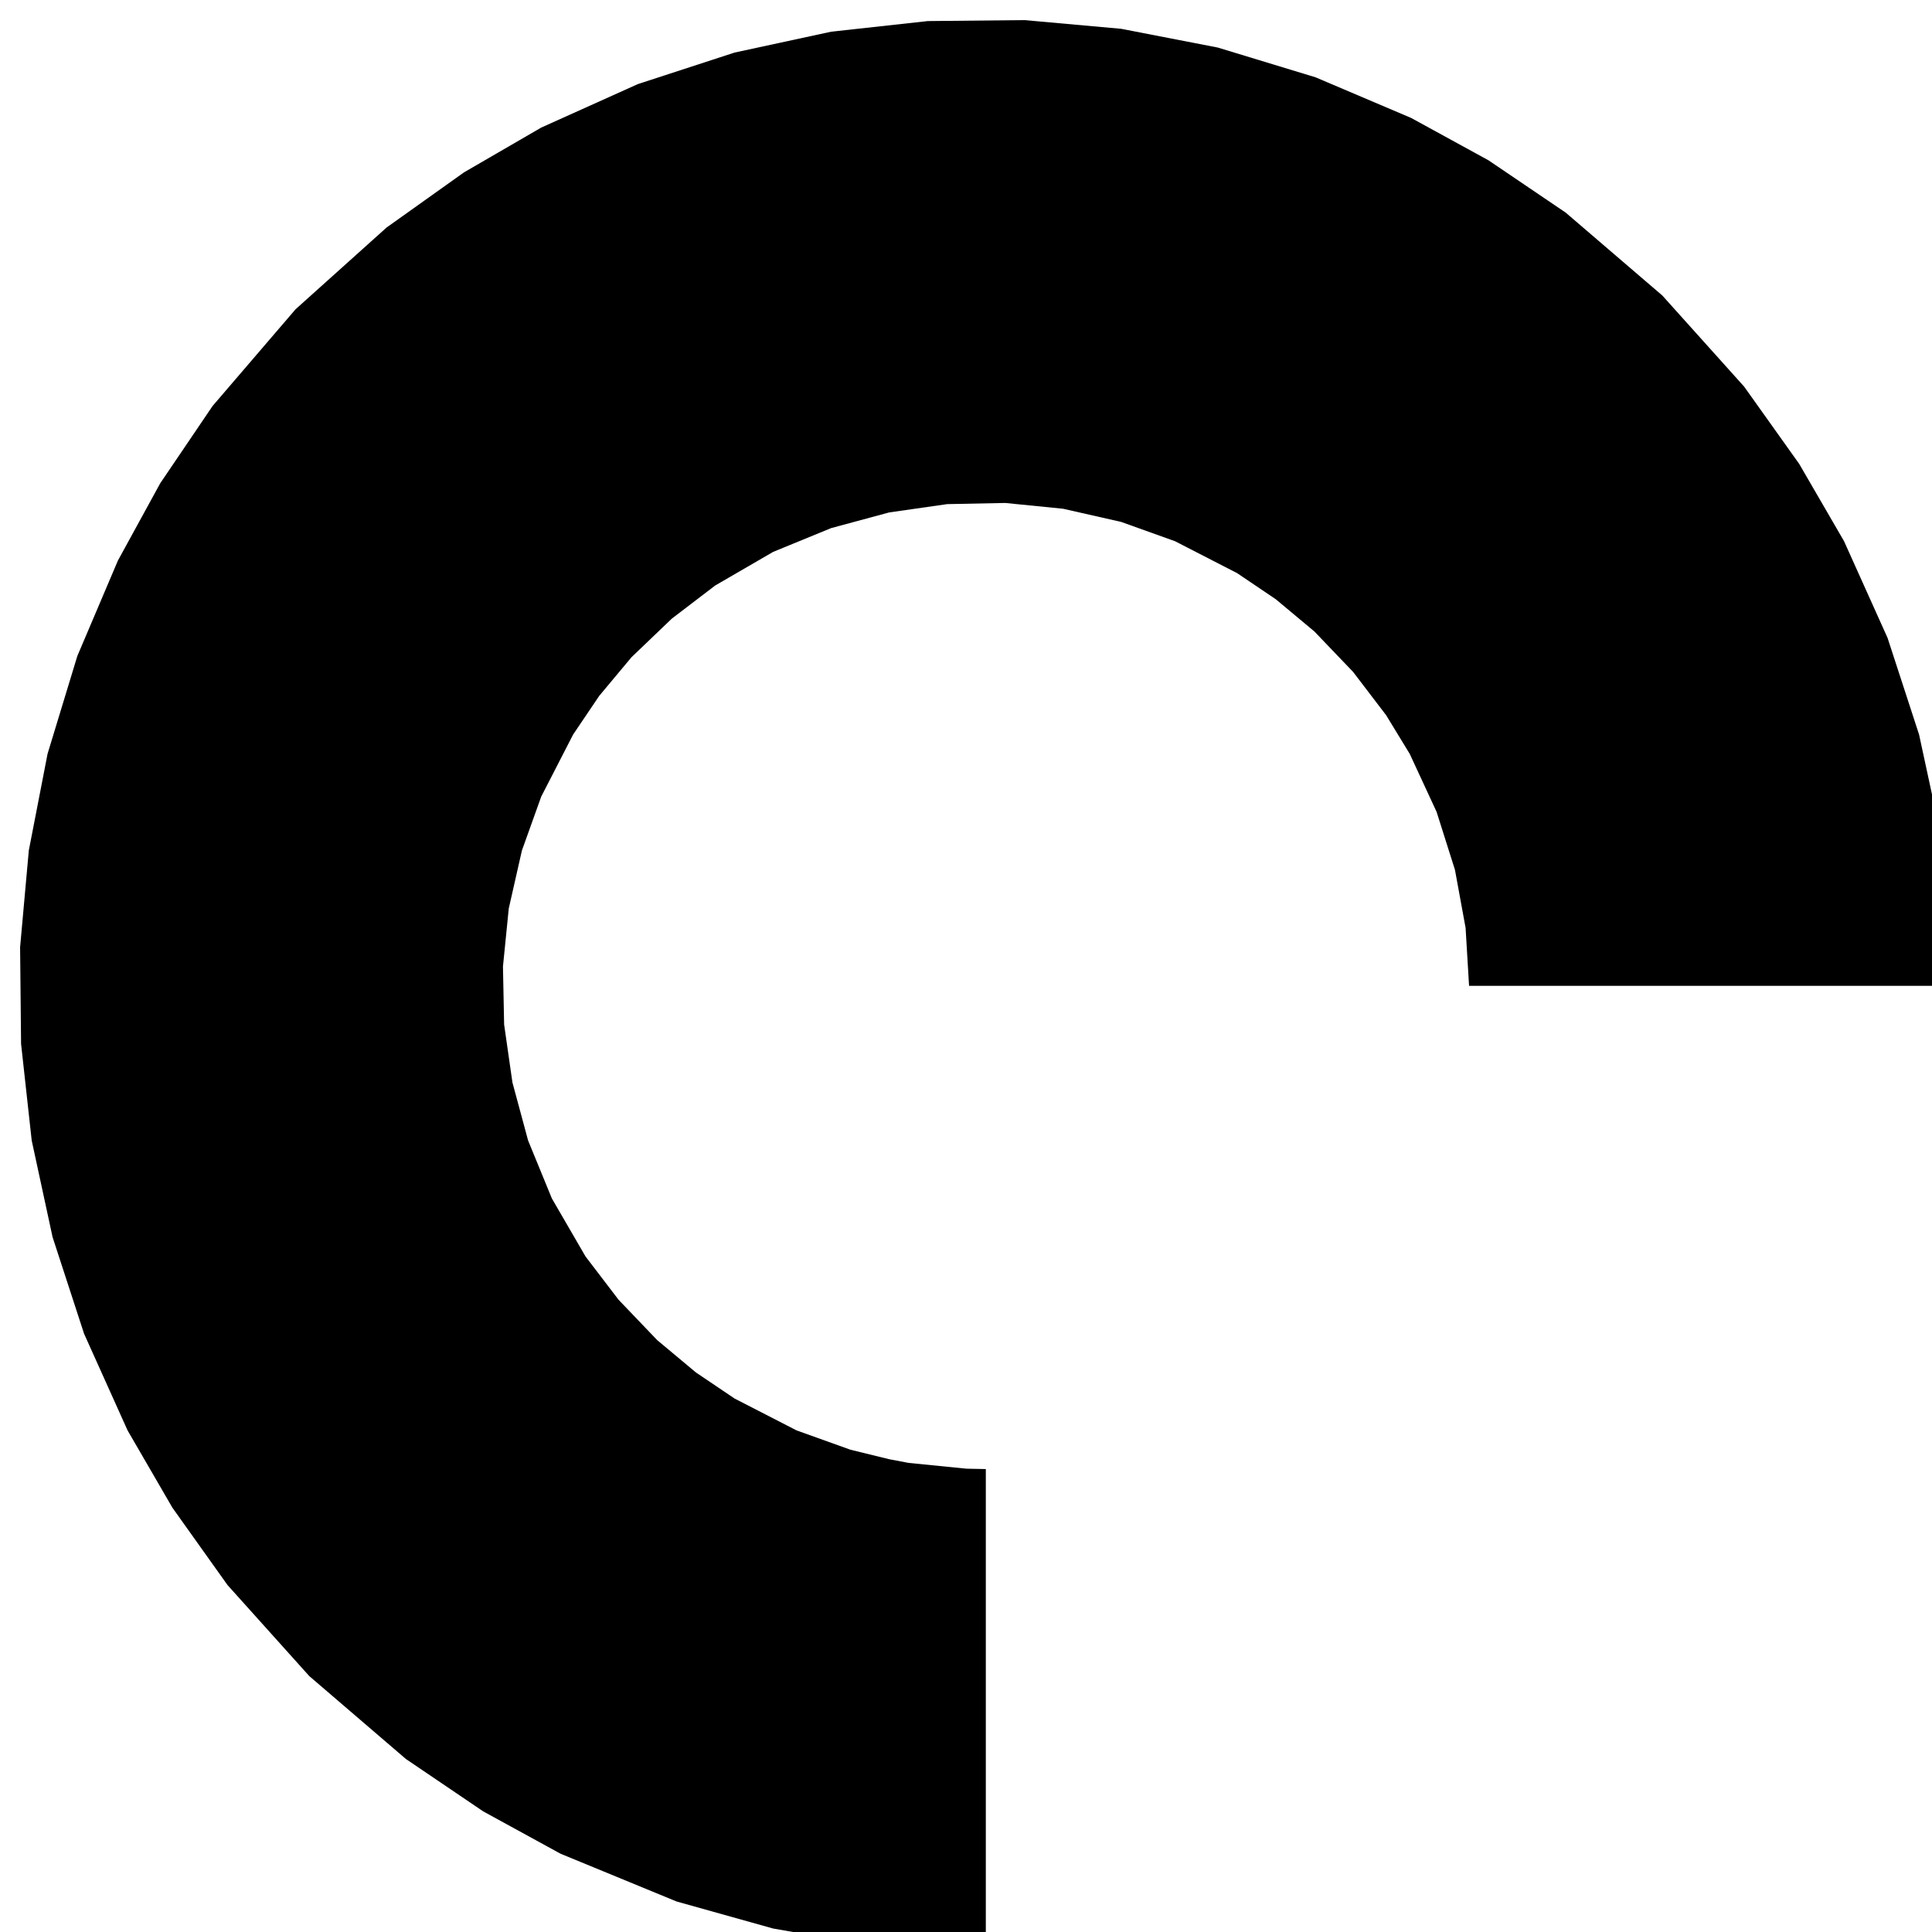
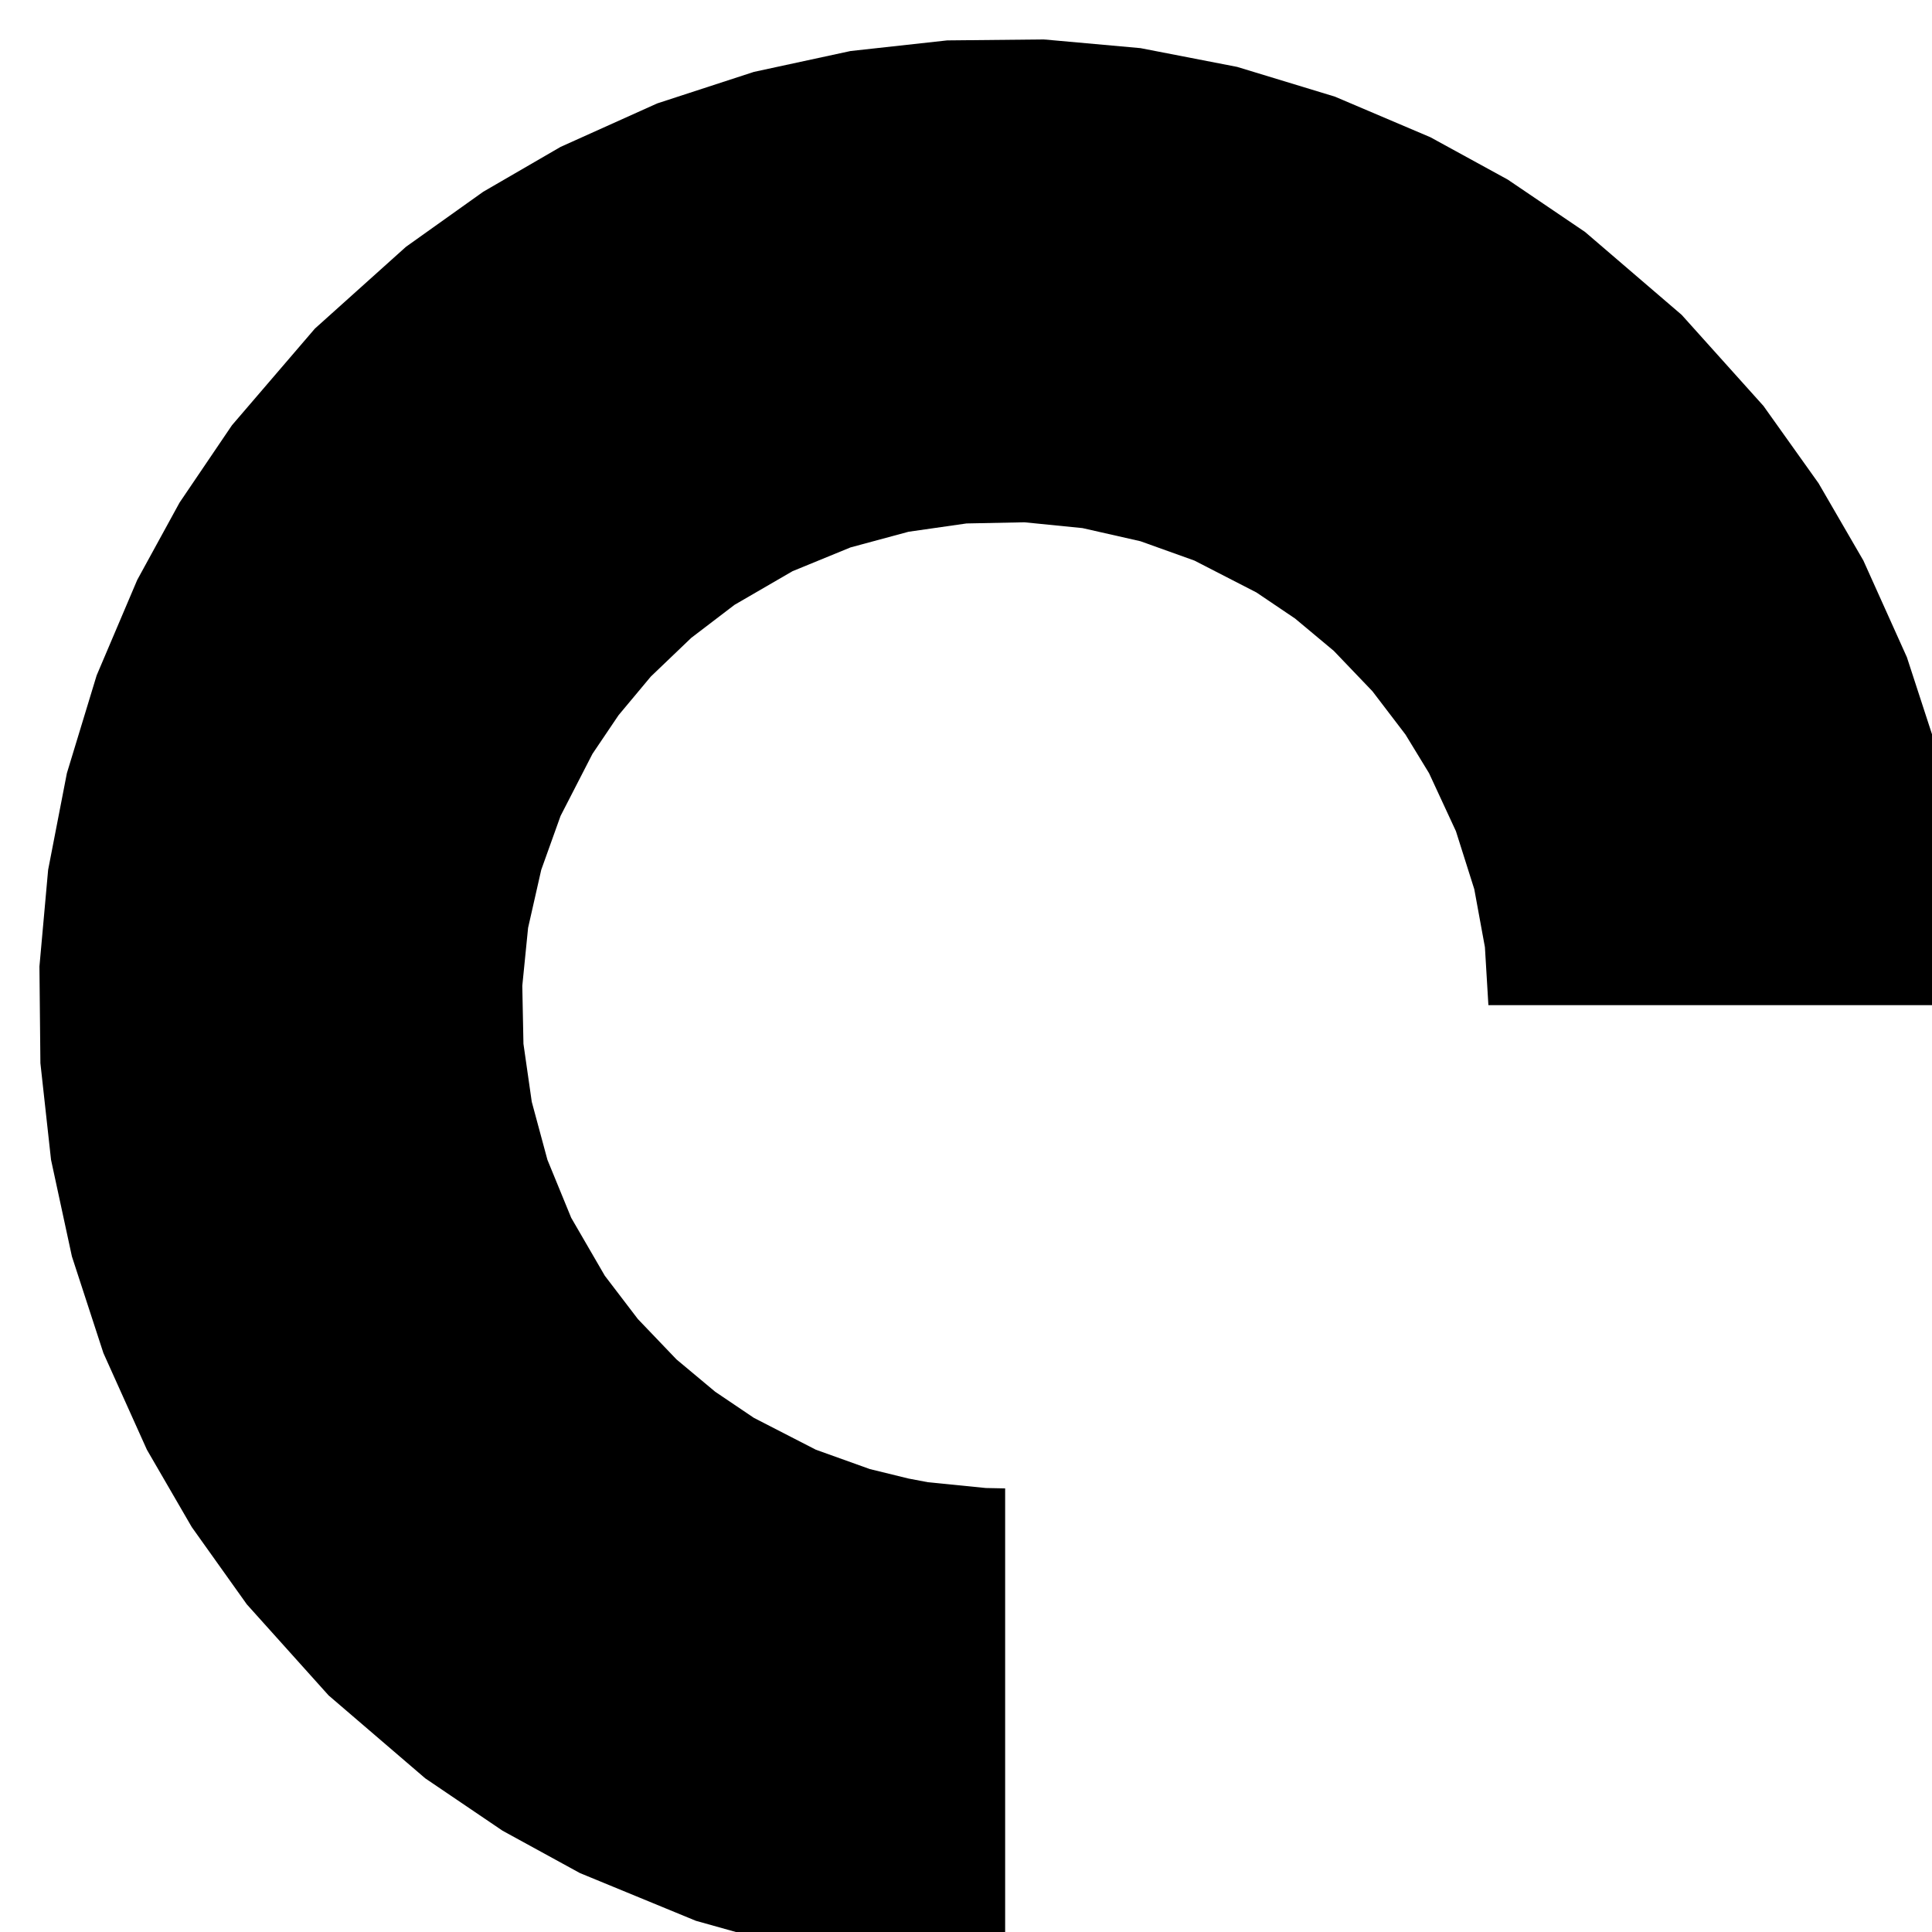
<svg xmlns="http://www.w3.org/2000/svg">
-   <path fill-rule="evenodd" d="M1.04,49.00 L1.09,54.00 L1.64,59.00 L2.72,64.00 L4.35,69.00 L6.60,74.00 L8.92,78.00 L11.77,82.00 L16.00,86.71 L21.00,91.00 L25.00,93.71 L29.00,95.90 L35.00,98.37 L40.00,99.77 L45.00,100.64 L50.00,100.99 L51.00,100.00 L51.00,76.00 L50.00,75.98 L47.00,75.68 L46.00,75.49 L44.00,75.00 L41.21,74.00 L38.00,72.35 L36.00,71.00 L34.00,69.33 L32.00,67.24 L30.29,65.00 L28.55,62.00 L27.32,59.00 L26.51,56.00 L26.08,53.00 L26.02,50.00 L26.32,47.00 L27.00,44.00 L28.00,41.21 L29.65,38.00 L31.00,36.00 L32.67,34.00 L34.76,32.00 L37.00,30.29 L40.00,28.55 L43.00,27.32 L46.00,26.51 L49.00,26.08 L52.00,26.02 L55.00,26.32 L58.00,27.00 L60.79,28.00 L64.00,29.65 L66.00,31.00 L68.00,32.67 L70.00,34.76 L71.71,37.00 L72.93,39.00 L74.32,42.00 L75.27,45.00 L75.82,48.00 L76.00,51.00 L100.00,51.00 L100.99,50.00 L100.91,48.00 L100.36,43.00 L99.28,38.00 L97.65,33.00 L95.40,28.00 L93.08,24.00 L90.23,20.00 L86.00,15.29 L81.00,11.00 L77.00,8.29 L73.00,6.10 L68.06,4.00 L63.00,2.46 L58.00,1.49 L53.00,1.04 L48.00,1.09 L43.00,1.64 L38.00,2.72 L33.00,4.35 L28.00,6.60 L24.00,8.92 L20.00,11.77 L15.29,16.00 L11.00,21.00 L8.29,25.00 L6.10,29.00 L4.00,33.94 L2.46,39.00 L1.49,44.00 L1.04,49.00 " />
+   <path fill-rule="evenodd" d="M2.04,50.00 L2.09,55.00 L2.64,60.00 L3.72,65.00 L5.35,70.00 L7.60,75.00 L9.92,79.00 L12.77,83.00 L17.00,87.71 L22.00,92.00 L26.00,94.71 L30.00,96.90 L36.00,99.37 L41.00,100.77 L46.00,101.64 L51.00,101.99 L52.00,101.00 L52.00,77.00 L51.00,76.98 L48.00,76.68 L47.00,76.49 L45.00,76.00 L42.21,75.00 L39.00,73.35 L37.00,72.00 L35.00,70.33 L33.00,68.24 L31.29,66.00 L29.55,63.00 L28.32,60.00 L27.51,57.00 L27.08,54.00 L27.02,51.00 L27.32,48.00 L28.00,45.00 L29.00,42.21 L30.65,39.00 L32.00,37.00 L33.67,35.00 L35.76,33.00 L38.00,31.29 L41.00,29.55 L44.00,28.32 L47.00,27.51 L50.00,27.08 L53.00,27.02 L56.00,27.32 L59.00,28.00 L61.79,29.00 L65.00,30.65 L67.00,32.00 L69.00,33.67 L71.00,35.76 L72.71,38.00 L73.93,40.00 L75.32,43.00 L76.27,46.00 L76.82,49.00 L77.00,52.00 L101.00,52.00 L101.99,51.00 L101.91,49.00 L101.36,44.00 L100.28,39.00 L98.65,34.00 L96.40,29.00 L94.08,25.00 L91.23,21.00 L87.00,16.29 L82.00,12.00 L78.00,9.29 L74.00,7.10 L69.06,5.00 L64.00,3.46 L59.00,2.49 L54.00,2.04 L49.00,2.09 L44.00,2.64 L39.00,3.72 L34.00,5.35 L29.00,7.60 L25.00,9.92 L21.00,12.77 L16.29,17.00 L12.00,22.00 L9.29,26.00 L7.10,30.00 L5.00,34.94 L3.46,40.00 L2.49,45.00 L2.04,50.00 " />
</svg>
